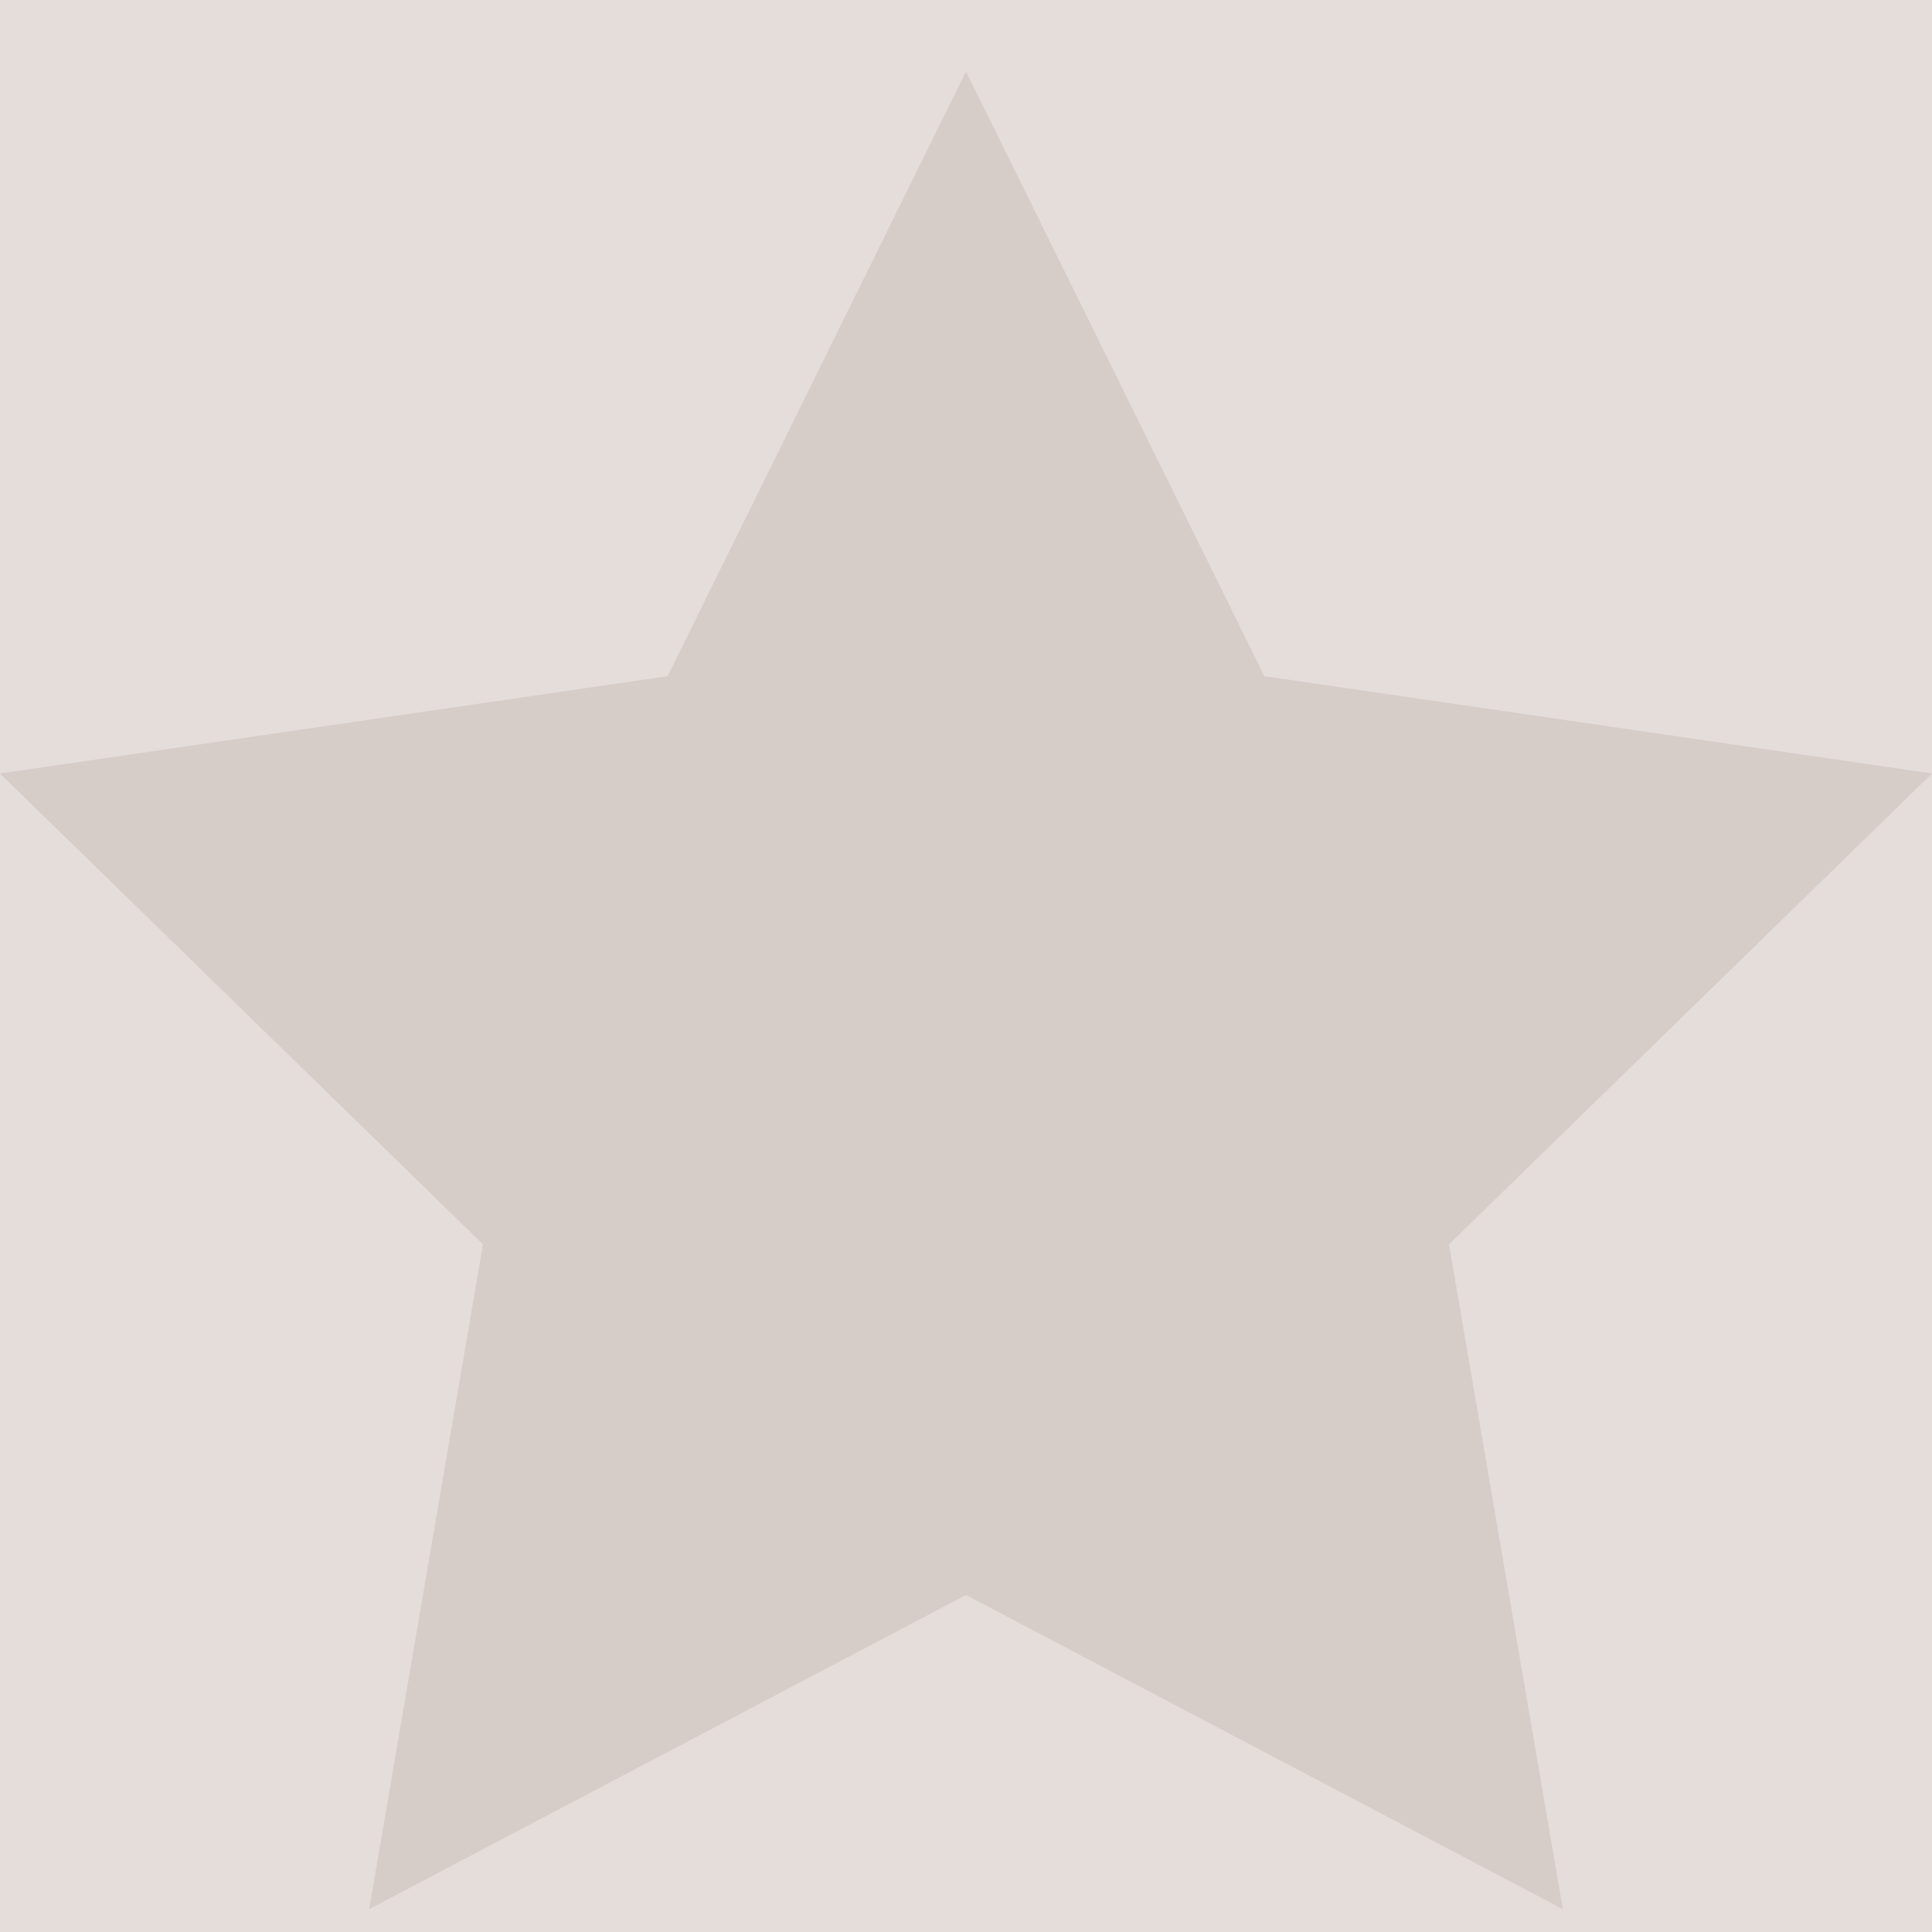
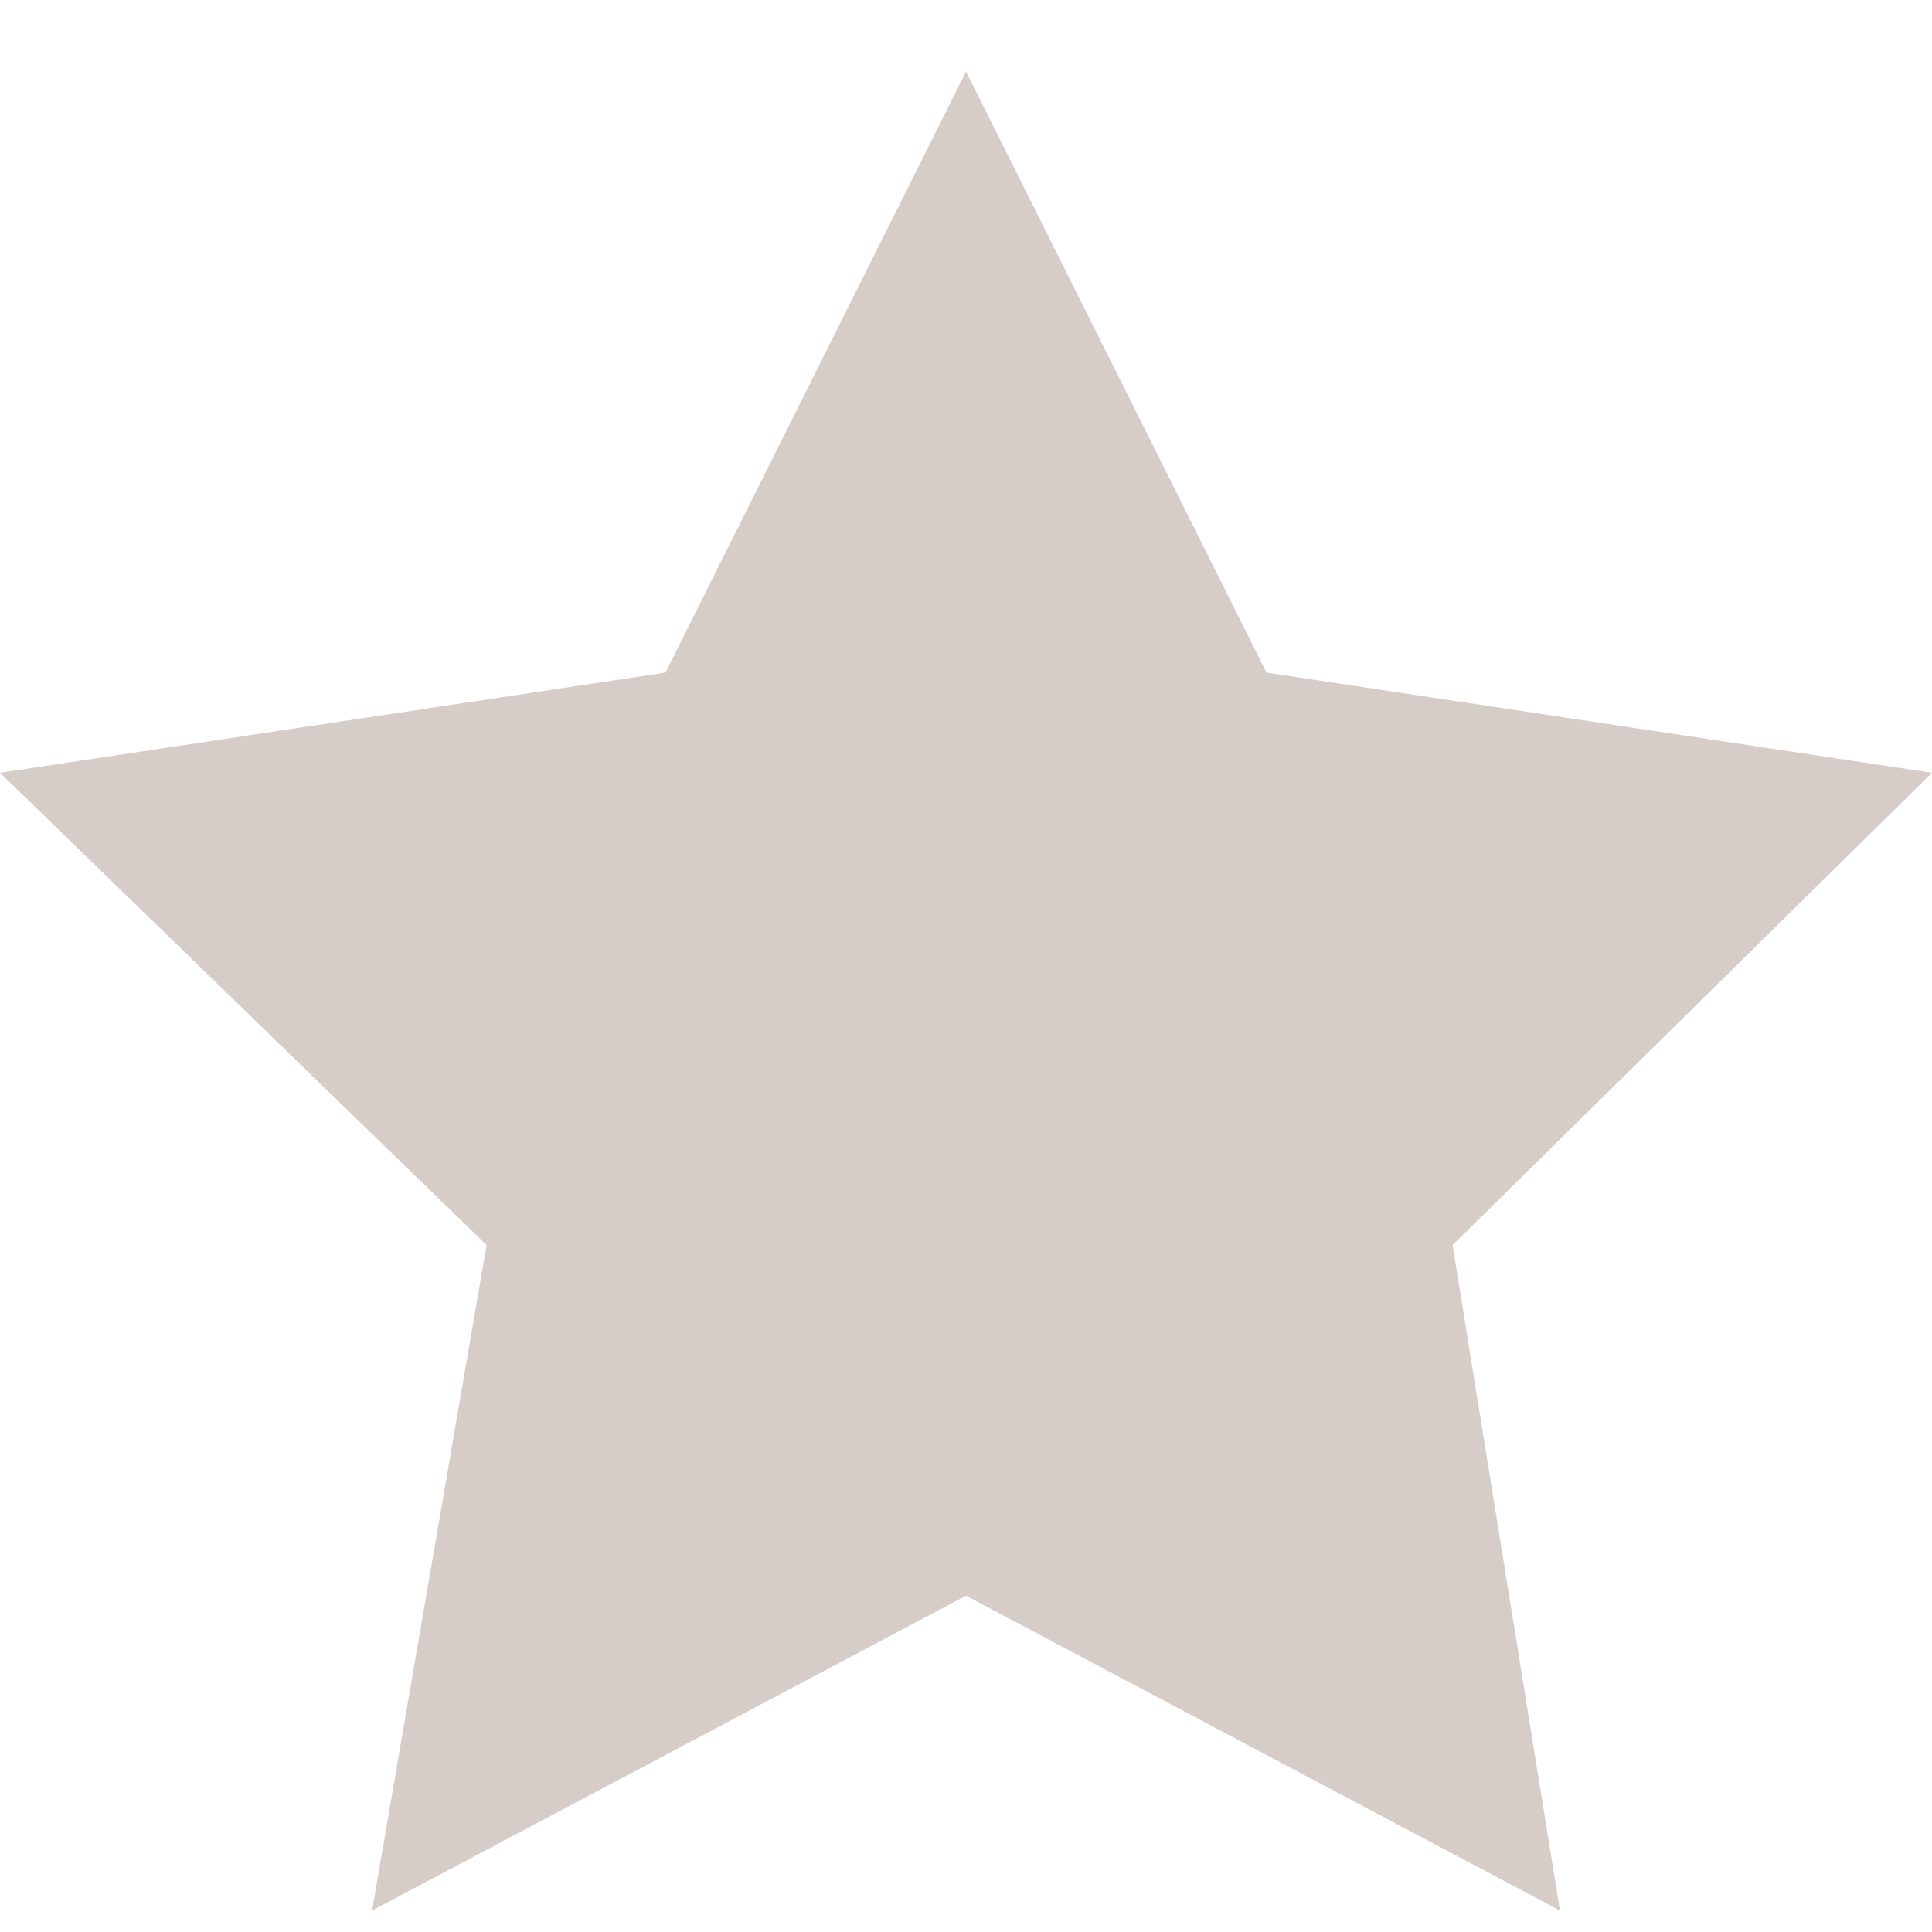
- <svg xmlns="http://www.w3.org/2000/svg" version="1.1" x="0px" y="0px" viewBox="0 0 27 27" style="enable-background:new 0 0 27 27;" xml:space="preserve">
+ <svg xmlns="http://www.w3.org/2000/svg" version="1.1" id="Layer_2" x="0px" y="0px" viewBox="0 0 27 27" style="enable-background:new 0 0 27 27;" xml:space="preserve">
  <style type="text/css">
- 	.st0{fill:#E4DDDA;}
- 	.st1{fill:#D6CCC8;}
- 	.st2{display:none;}
- 	.st3{display:inline;}
- 	.st4{fill:#CC297A;}
+ 	.st0{fill:#D6CCC8;}
</style>
-   <g id="back">
-     <rect class="st0" width="27.16" height="27" />
-   </g>
-   <g id="not">
+   <g id="not_1_">
    <g>
-       <polygon class="st1" points="13.5,1 17.67,9.45 27,10.81 20.25,17.39 21.84,26.68 13.5,22.29 5.16,26.68 6.75,17.39 0,10.81     9.33,9.45   " />
-     </g>
-   </g>
-   <g id="_x31_" class="st2">
-     <g class="st3">
-       <polygon class="st4" points="13.5,1 17.67,9.45 27,10.81 20.25,17.39 21.84,26.68 13.5,22.29 5.16,26.68 6.75,17.39 0,10.81     9.33,9.45   " />
-     </g>
-   </g>
-   <g id="_x32__x2F_3" class="st2">
-     <g class="st3">
-       <polygon class="st4" points="13.5,1 17.67,9.45 19.11,9.66 19.16,25.27 13.5,22.29 5.16,26.68 6.75,17.39 0,10.81 9.33,9.45   " />
-     </g>
-   </g>
-   <g id="_x31__x2F_2" class="st2">
-     <g class="st3">
-       <polygon class="st4" points="13.5,1 13.5,22.29 5.16,26.68 6.75,17.39 0,10.81 9.33,9.45   " />
-     </g>
-   </g>
-   <g id="_x31__x2F_3" class="st2">
-     <g class="st3">
-       <polygon class="st4" points="8.35,25 5.16,26.68 6.75,17.39 0,10.81 7.59,9.71   " />
+       <polygon class="st0" points="13.5,1 17.7,9.4 27,10.8 20.3,17.4 21.8,26.7 13.5,22.3 5.2,26.7 6.8,17.4 0,10.8 9.3,9.4   " />
    </g>
  </g>
</svg>
